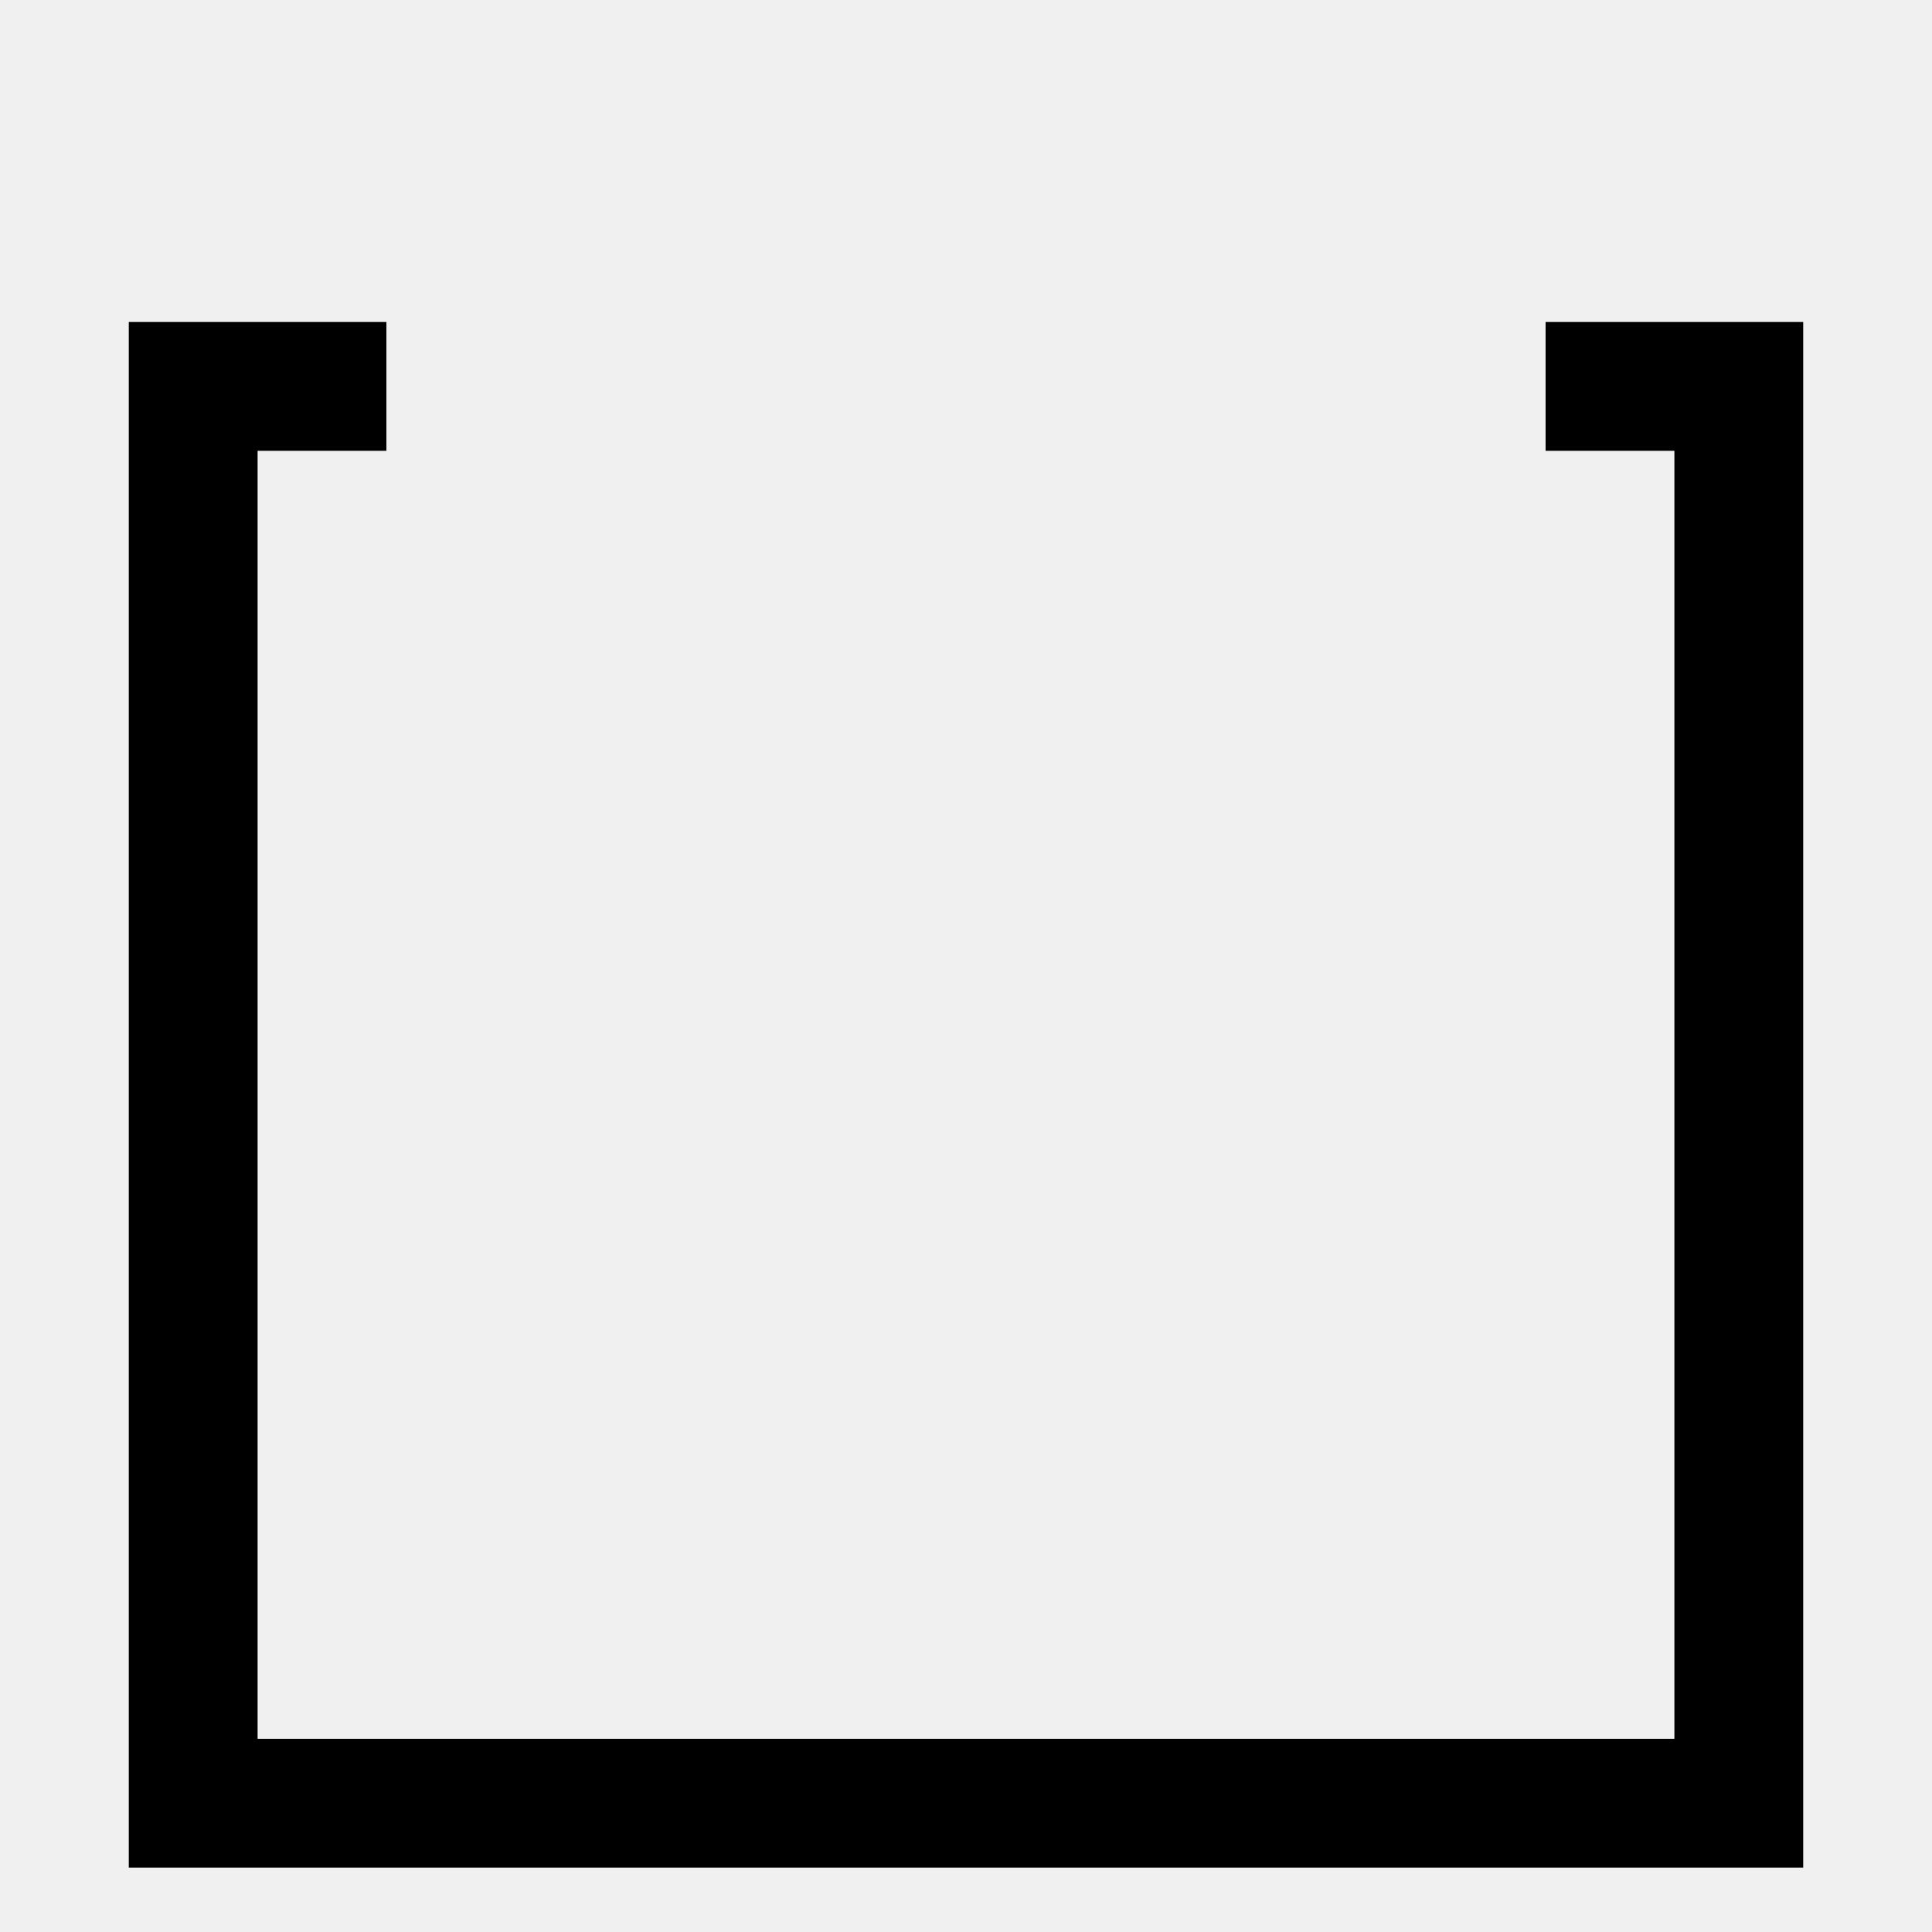
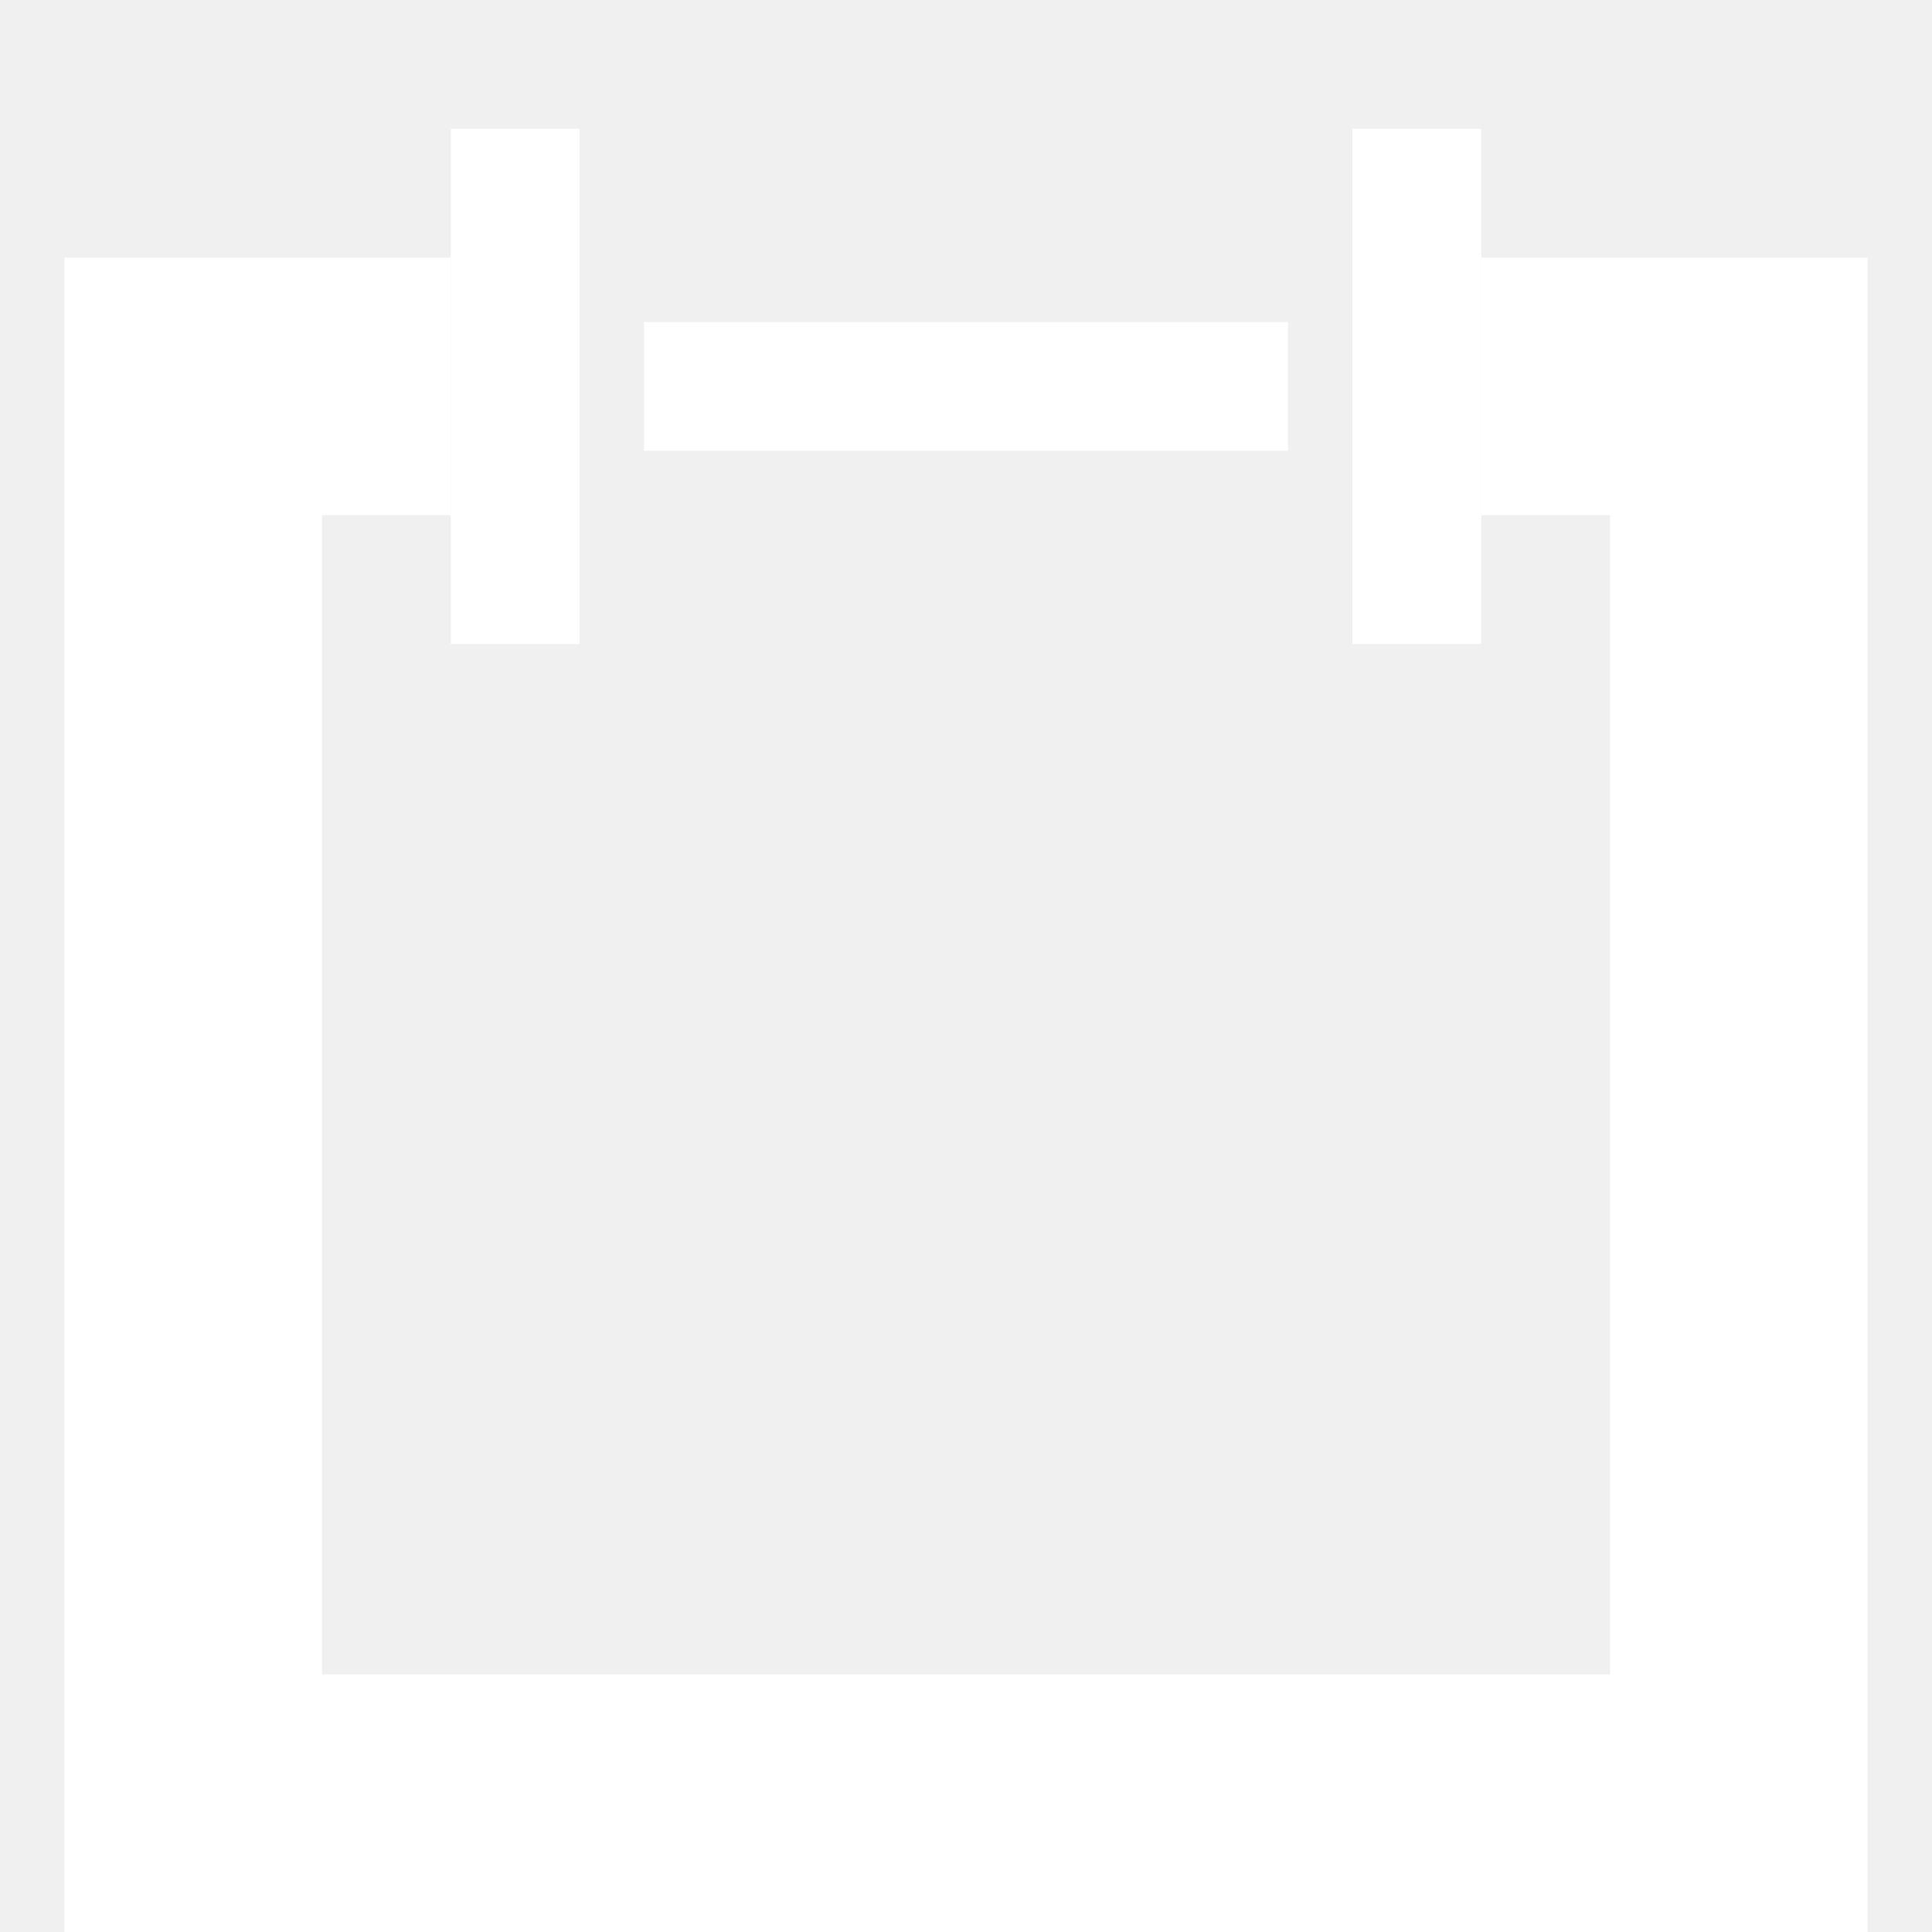
- <svg width="30" height="30">
-   <polygon points="28,5 28,29 2,29 2,5 6,5 6,7 4,7 4,27 26,27 26,7 24,7 24,5 " />
+ <svg xmlns="http://www.w3.org/2000/svg" width="30" height="30" stroke-width="2" stroke="#fff">
+   <polygon fill="none" points="28,5 28,29 2,29 2,5 6,5 6,7 4,7 4,27 26,27 26,7 24,7 24,5 " />
  <line x1="22" y1="2" x2="22" y2="10" />
  <line x1="10" y1="6" x2="20" y2="6" />
  <line x1="8" y1="2" x2="8" y2="10" />
</svg>
